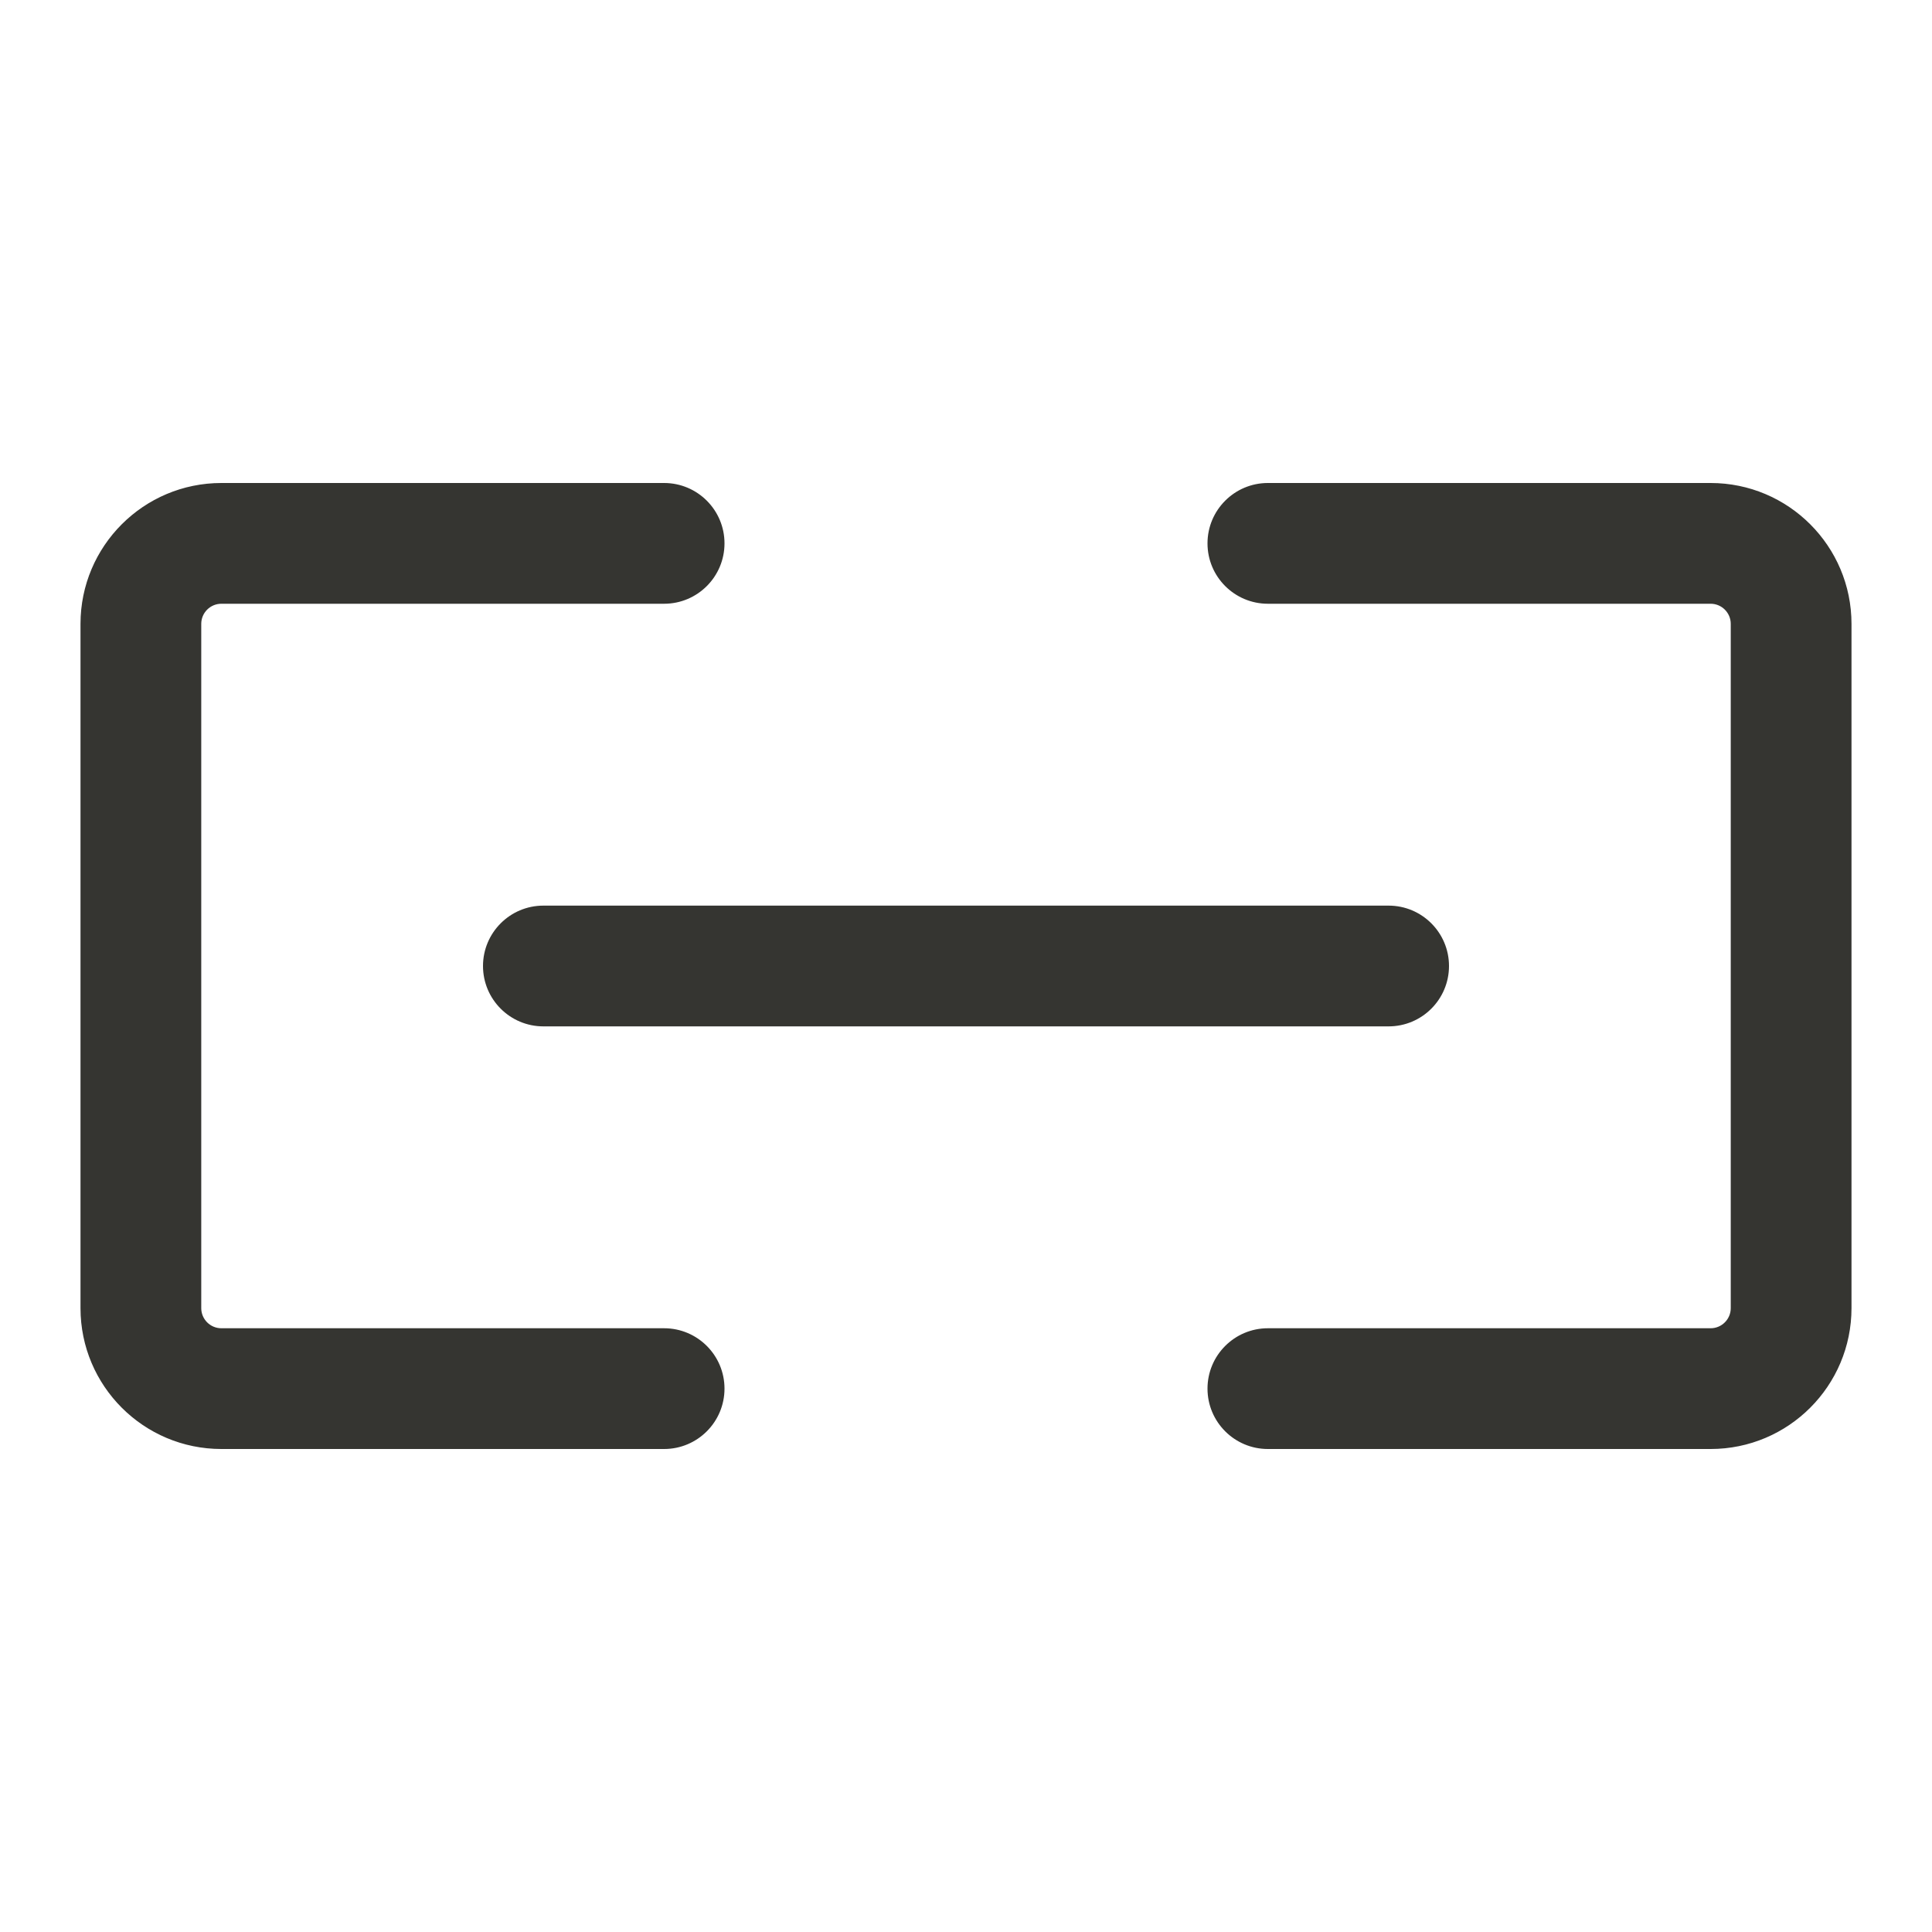
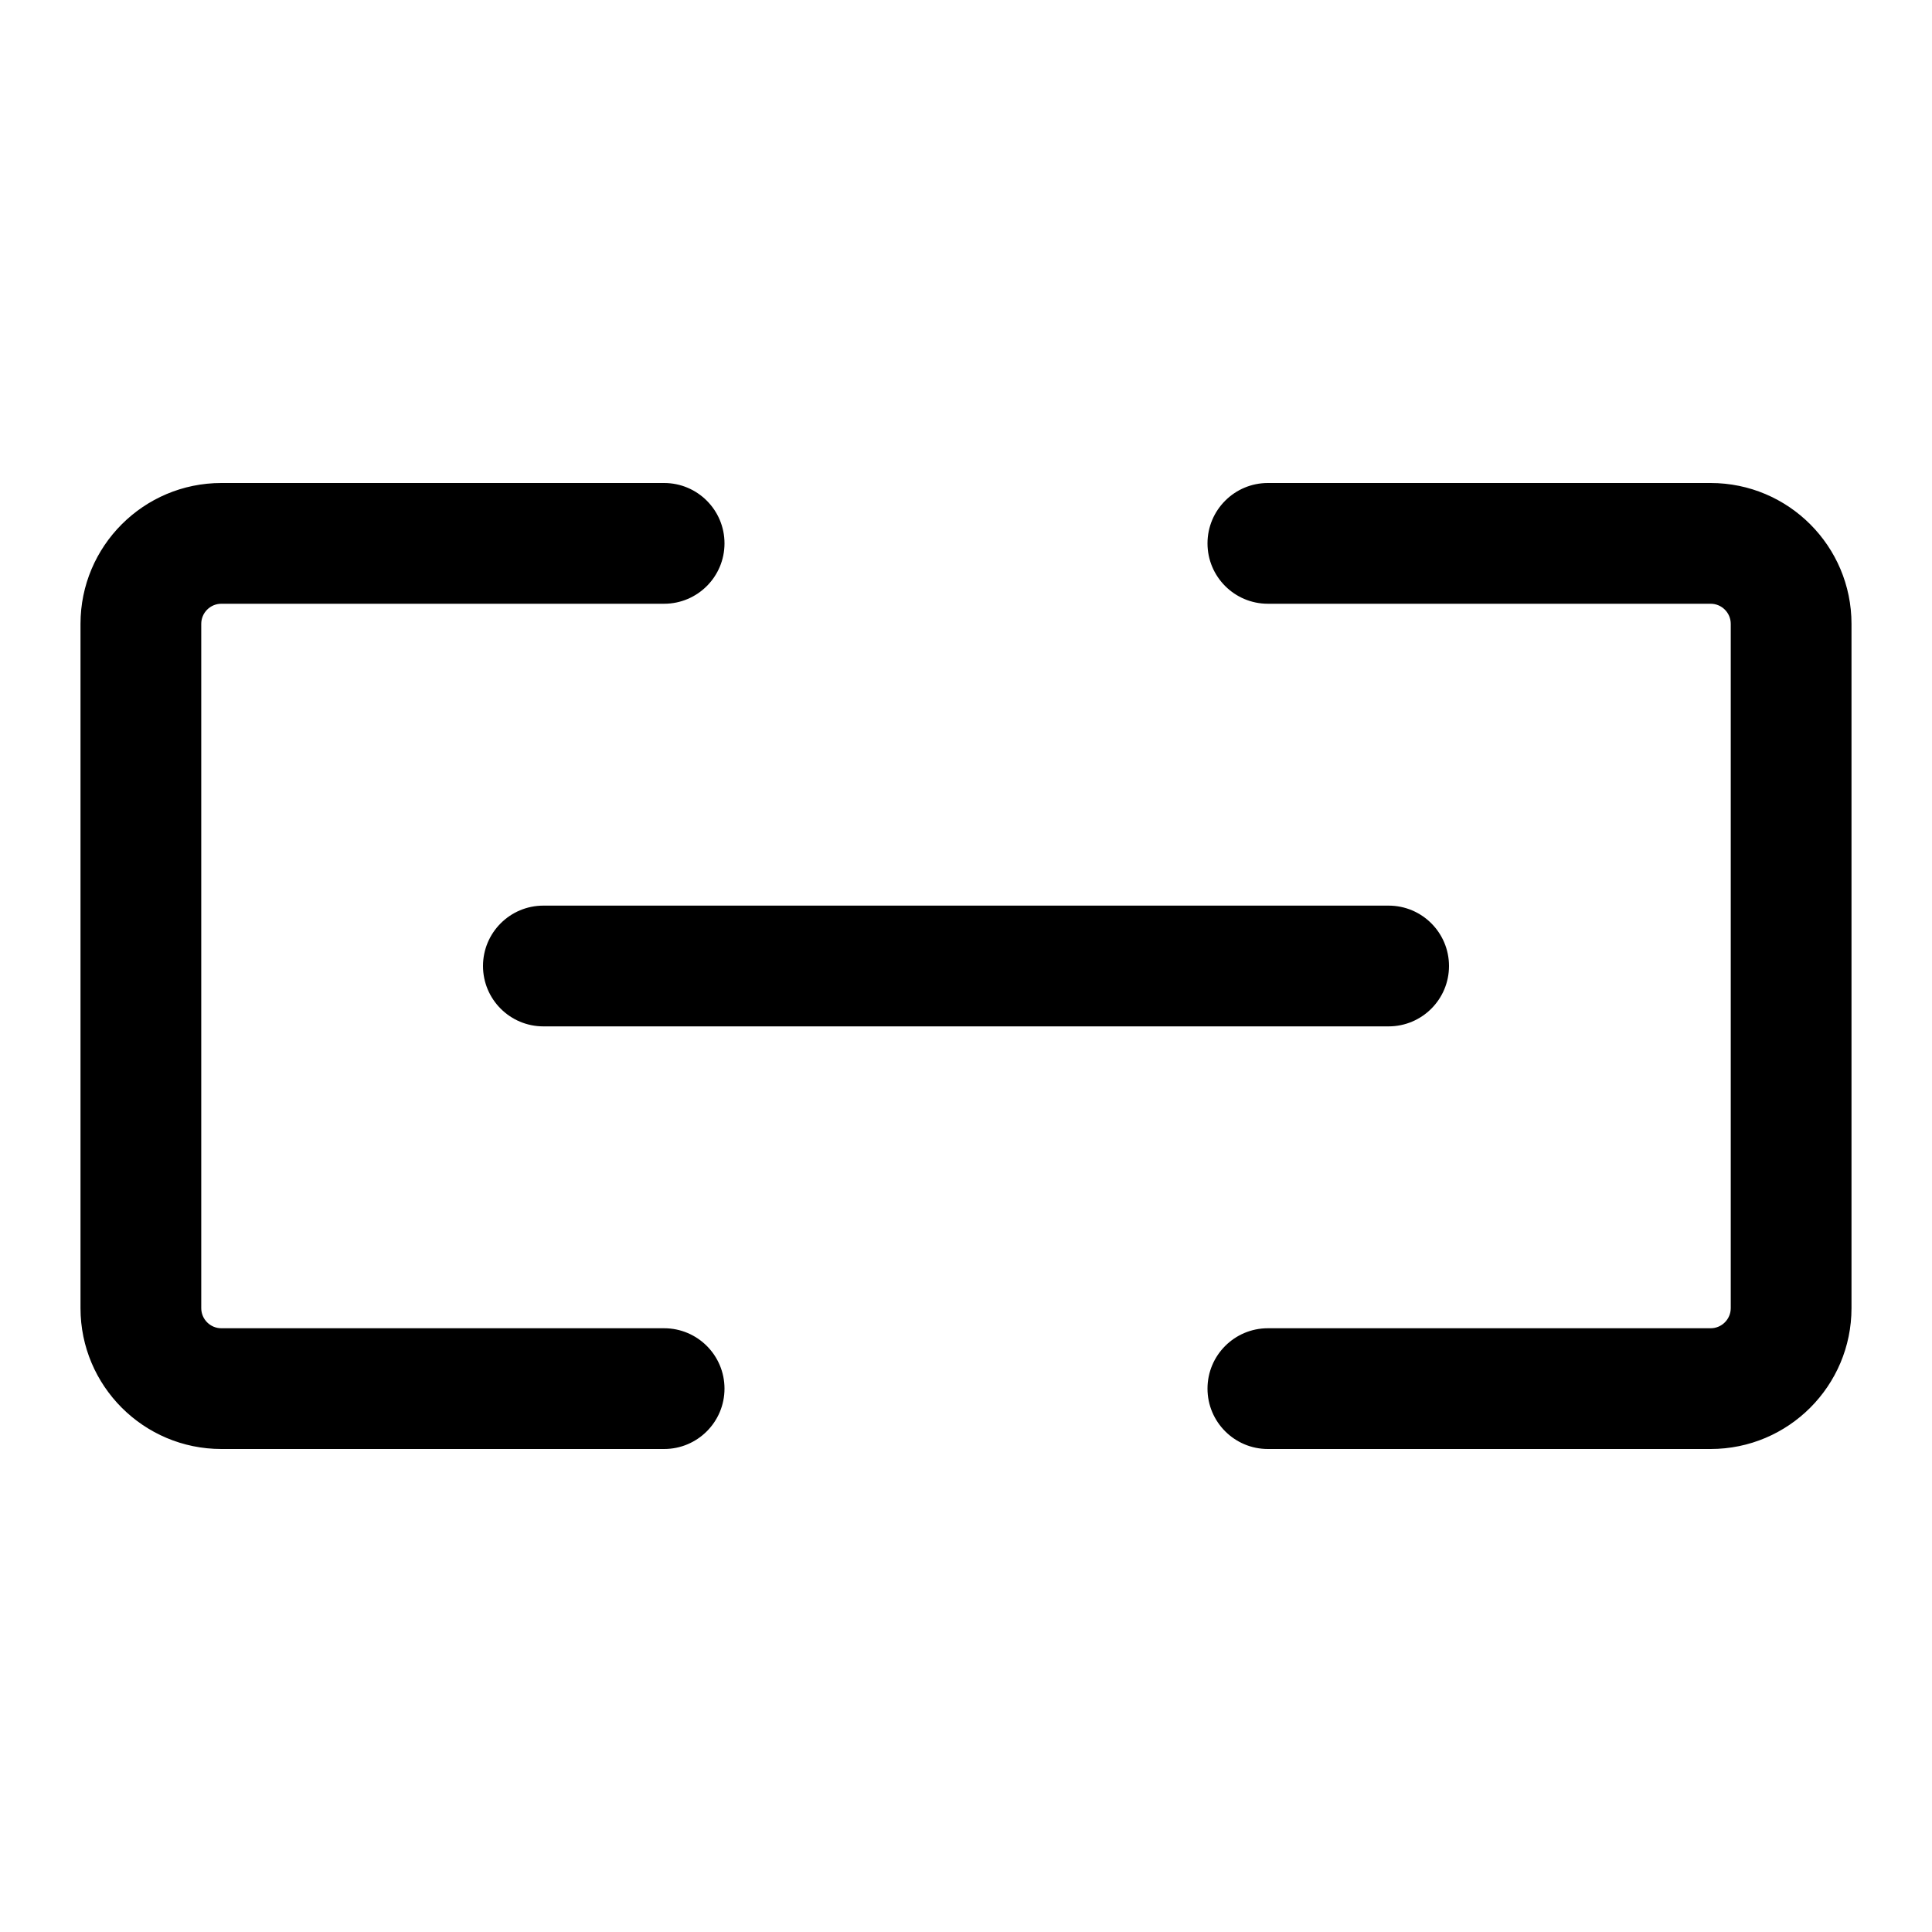
<svg xmlns="http://www.w3.org/2000/svg" width="24" height="24" viewBox="0 0 24 24" fill="none">
-   <path d="M6.75 11.25C6.336 11.25 6 11.586 6 12C6 12.414 6.336 12.75 6.75 12.75V11.25ZM17.25 12.75C17.664 12.75 18 12.414 18 12C18 11.586 17.664 11.25 17.25 11.25V12.75ZM15.75 16.5C15.336 16.5 15 16.836 15 17.25C15 17.664 15.336 18 15.75 18V16.5ZM15.75 6C15.336 6 15 6.336 15 6.75C15 7.164 15.336 7.5 15.75 7.5V6ZM8.25 18C8.664 18 9 17.664 9 17.25C9 16.836 8.664 16.5 8.25 16.5V18ZM8.25 7.5C8.664 7.5 9 7.164 9 6.75C9 6.336 8.664 6 8.25 6V7.5ZM6.75 12.75H17.25V11.25H6.75V12.75ZM21.5 7.75V16.25H23V7.75H21.5ZM21.25 16.5H15.75V18H21.25V16.5ZM15.75 7.5H21.25V6H15.75V7.5ZM1 7.75V16.25H2.5V7.75H1ZM2.75 18H8.25V16.5H2.75V18ZM8.25 6H2.75V7.5H8.25V6ZM2.5 7.75C2.5 7.612 2.612 7.5 2.75 7.5V6C1.784 6 1 6.784 1 7.75H2.5ZM21.5 16.25C21.5 16.388 21.388 16.5 21.25 16.5V18C22.216 18 23 17.216 23 16.25H21.5ZM1 16.25C1 17.216 1.784 18 2.75 18V16.5C2.612 16.5 2.5 16.388 2.5 16.25H1ZM23 7.75C23 6.784 22.216 6 21.25 6V7.5C21.388 7.5 21.5 7.612 21.5 7.75H23Z" fill="#353531" />
+   <path d="M6.75 11.25C6.336 11.25 6 11.586 6 12C6 12.414 6.336 12.75 6.75 12.75V11.25ZM17.25 12.75C17.664 12.75 18 12.414 18 12C18 11.586 17.664 11.25 17.25 11.25V12.75ZM15.75 16.5C15.336 16.5 15 16.836 15 17.25C15 17.664 15.336 18 15.75 18V16.5ZM15.75 6C15.336 6 15 6.336 15 6.75C15 7.164 15.336 7.5 15.75 7.5V6ZM8.25 18C8.664 18 9 17.664 9 17.25C9 16.836 8.664 16.5 8.25 16.5V18ZM8.25 7.5C8.664 7.5 9 7.164 9 6.75C9 6.336 8.664 6 8.25 6V7.5ZM6.75 12.75H17.25V11.25H6.75V12.75ZM21.5 7.75V16.25H23V7.75H21.5ZM21.25 16.5H15.75V18H21.25V16.5ZM15.75 7.5H21.25V6H15.75V7.5ZM1 7.75V16.25H2.5V7.75H1ZM2.75 18H8.25V16.5H2.75V18ZM8.25 6H2.75V7.5H8.25V6ZM2.5 7.75C2.5 7.612 2.612 7.5 2.75 7.5V6C1.784 6 1 6.784 1 7.75H2.5ZM21.5 16.25C21.5 16.388 21.388 16.5 21.25 16.5V18C22.216 18 23 17.216 23 16.25H21.5ZM1 16.25C1 17.216 1.784 18 2.75 18V16.5C2.612 16.5 2.5 16.388 2.5 16.25H1ZM23 7.75C23 6.784 22.216 6 21.25 6V7.5C21.388 7.5 21.5 7.612 21.5 7.75H23Z" fill="currentColor" />
</svg>
